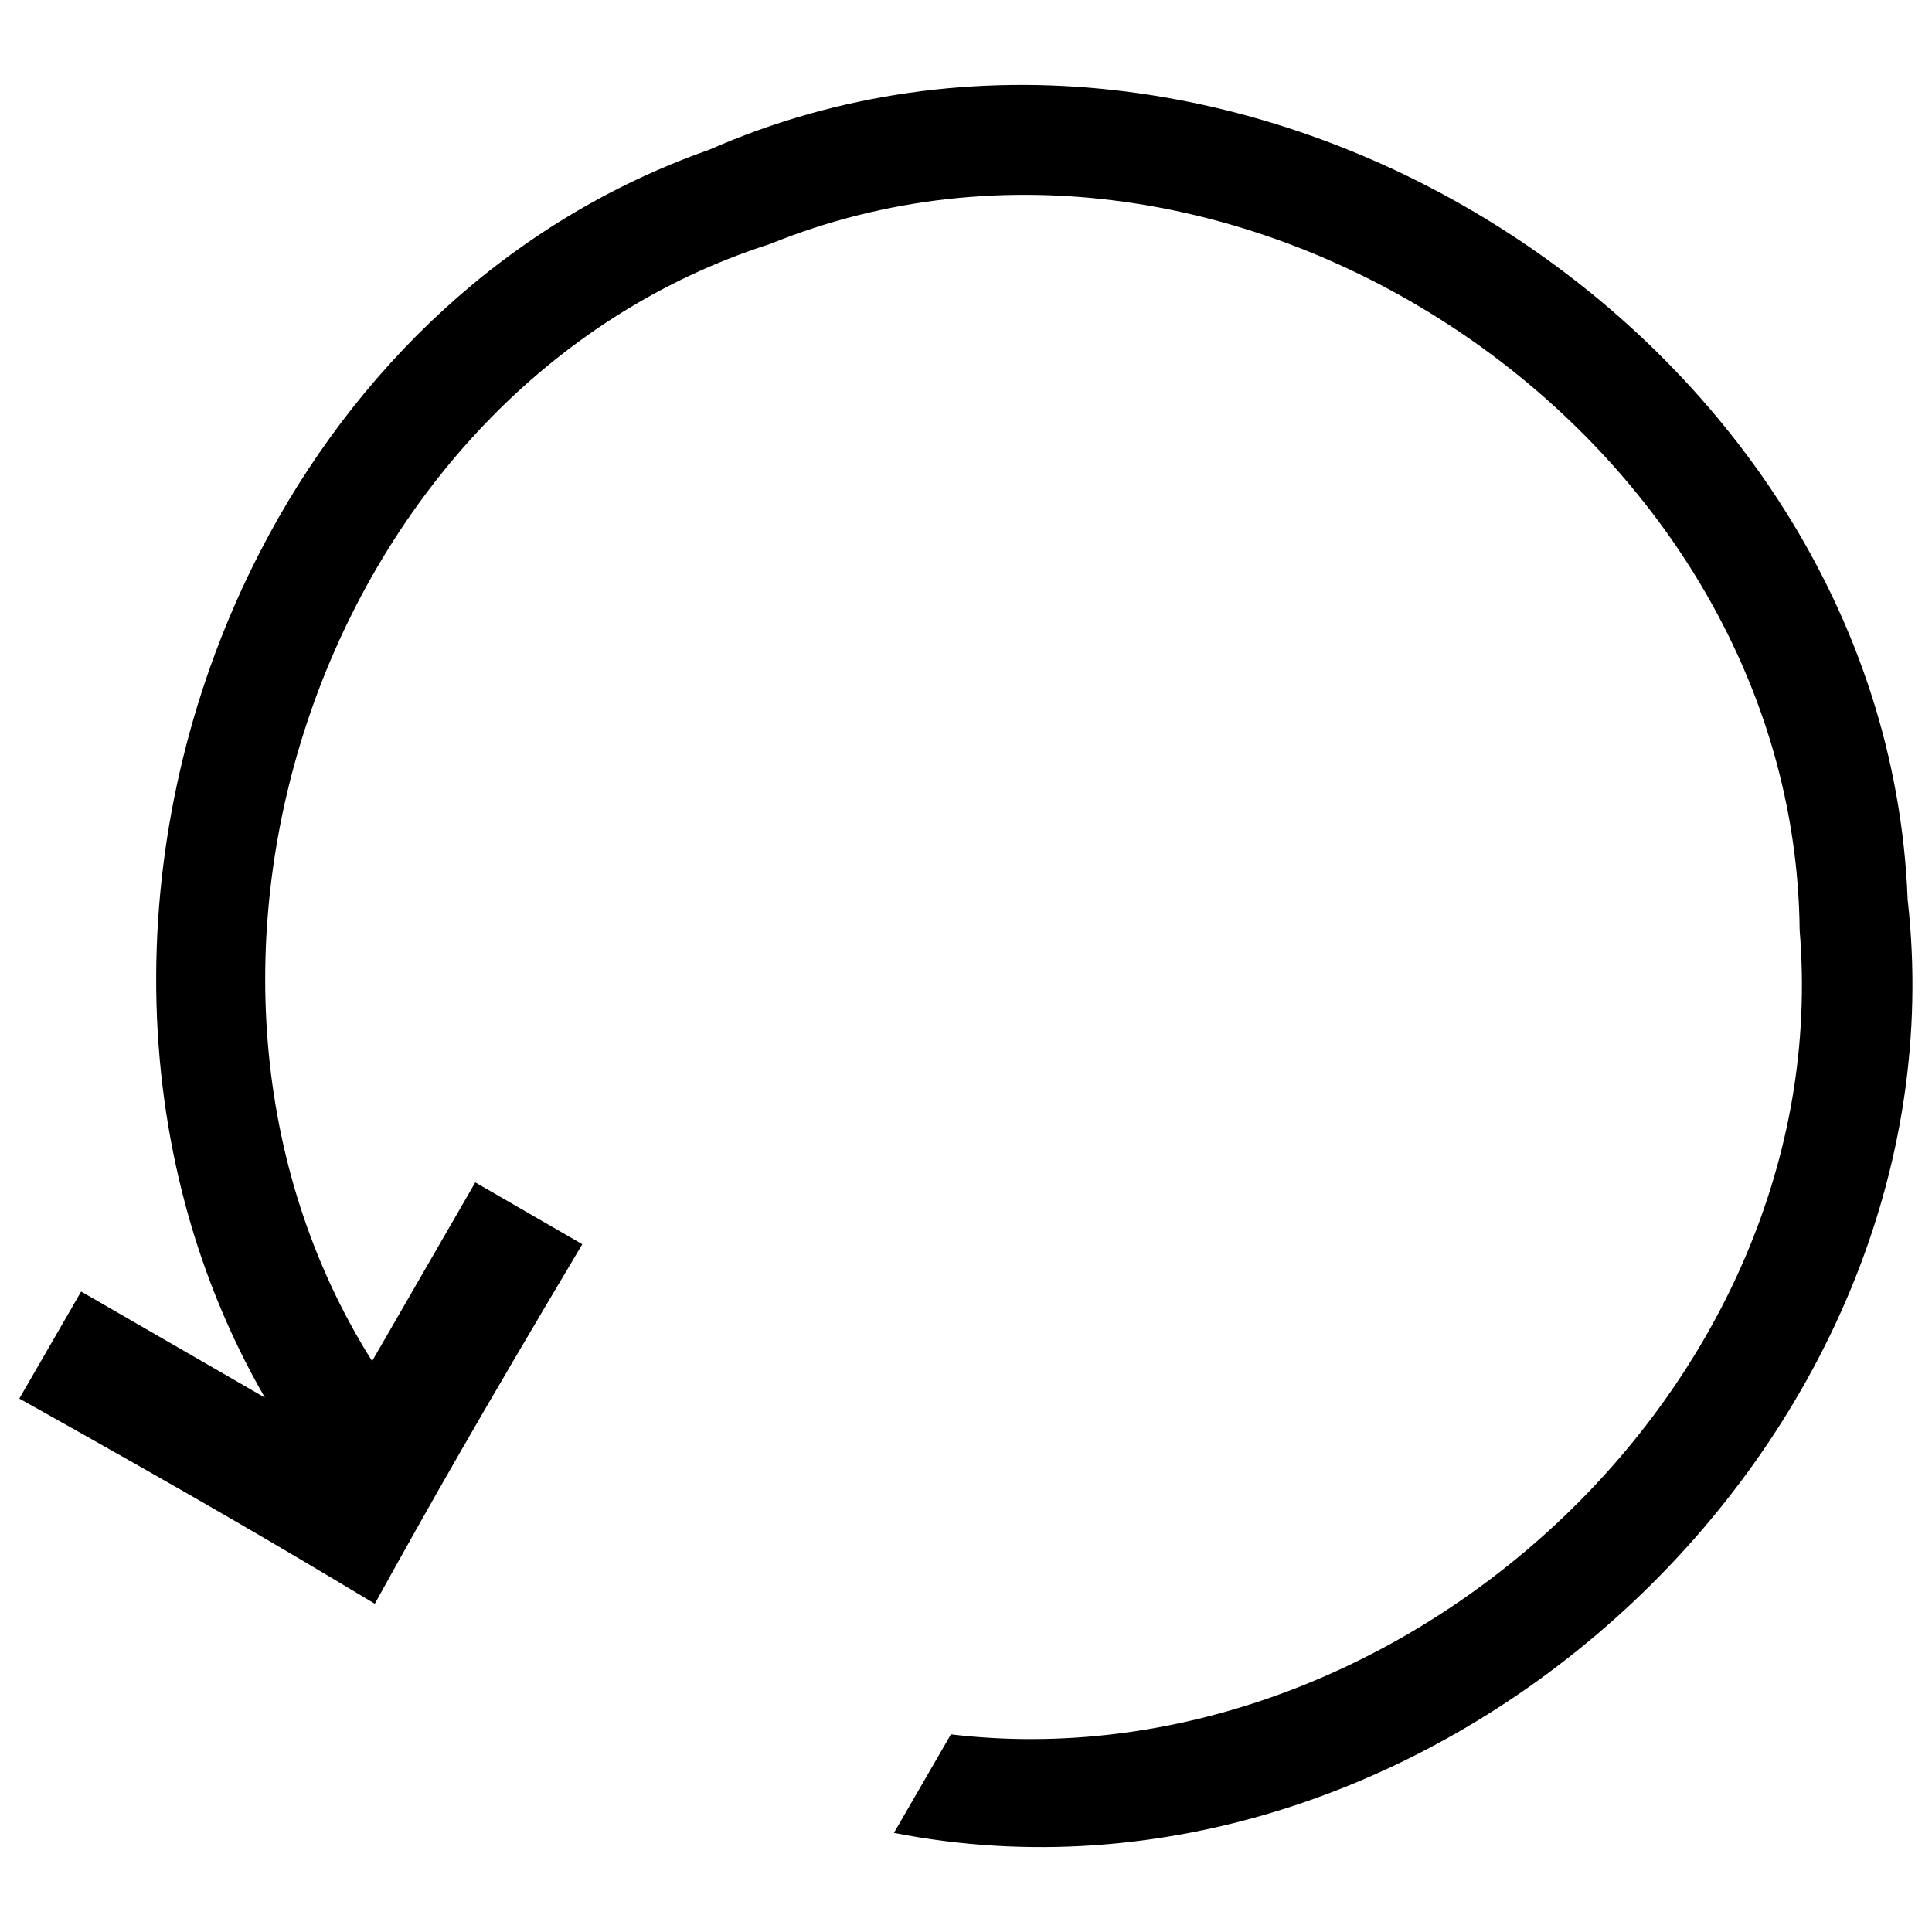
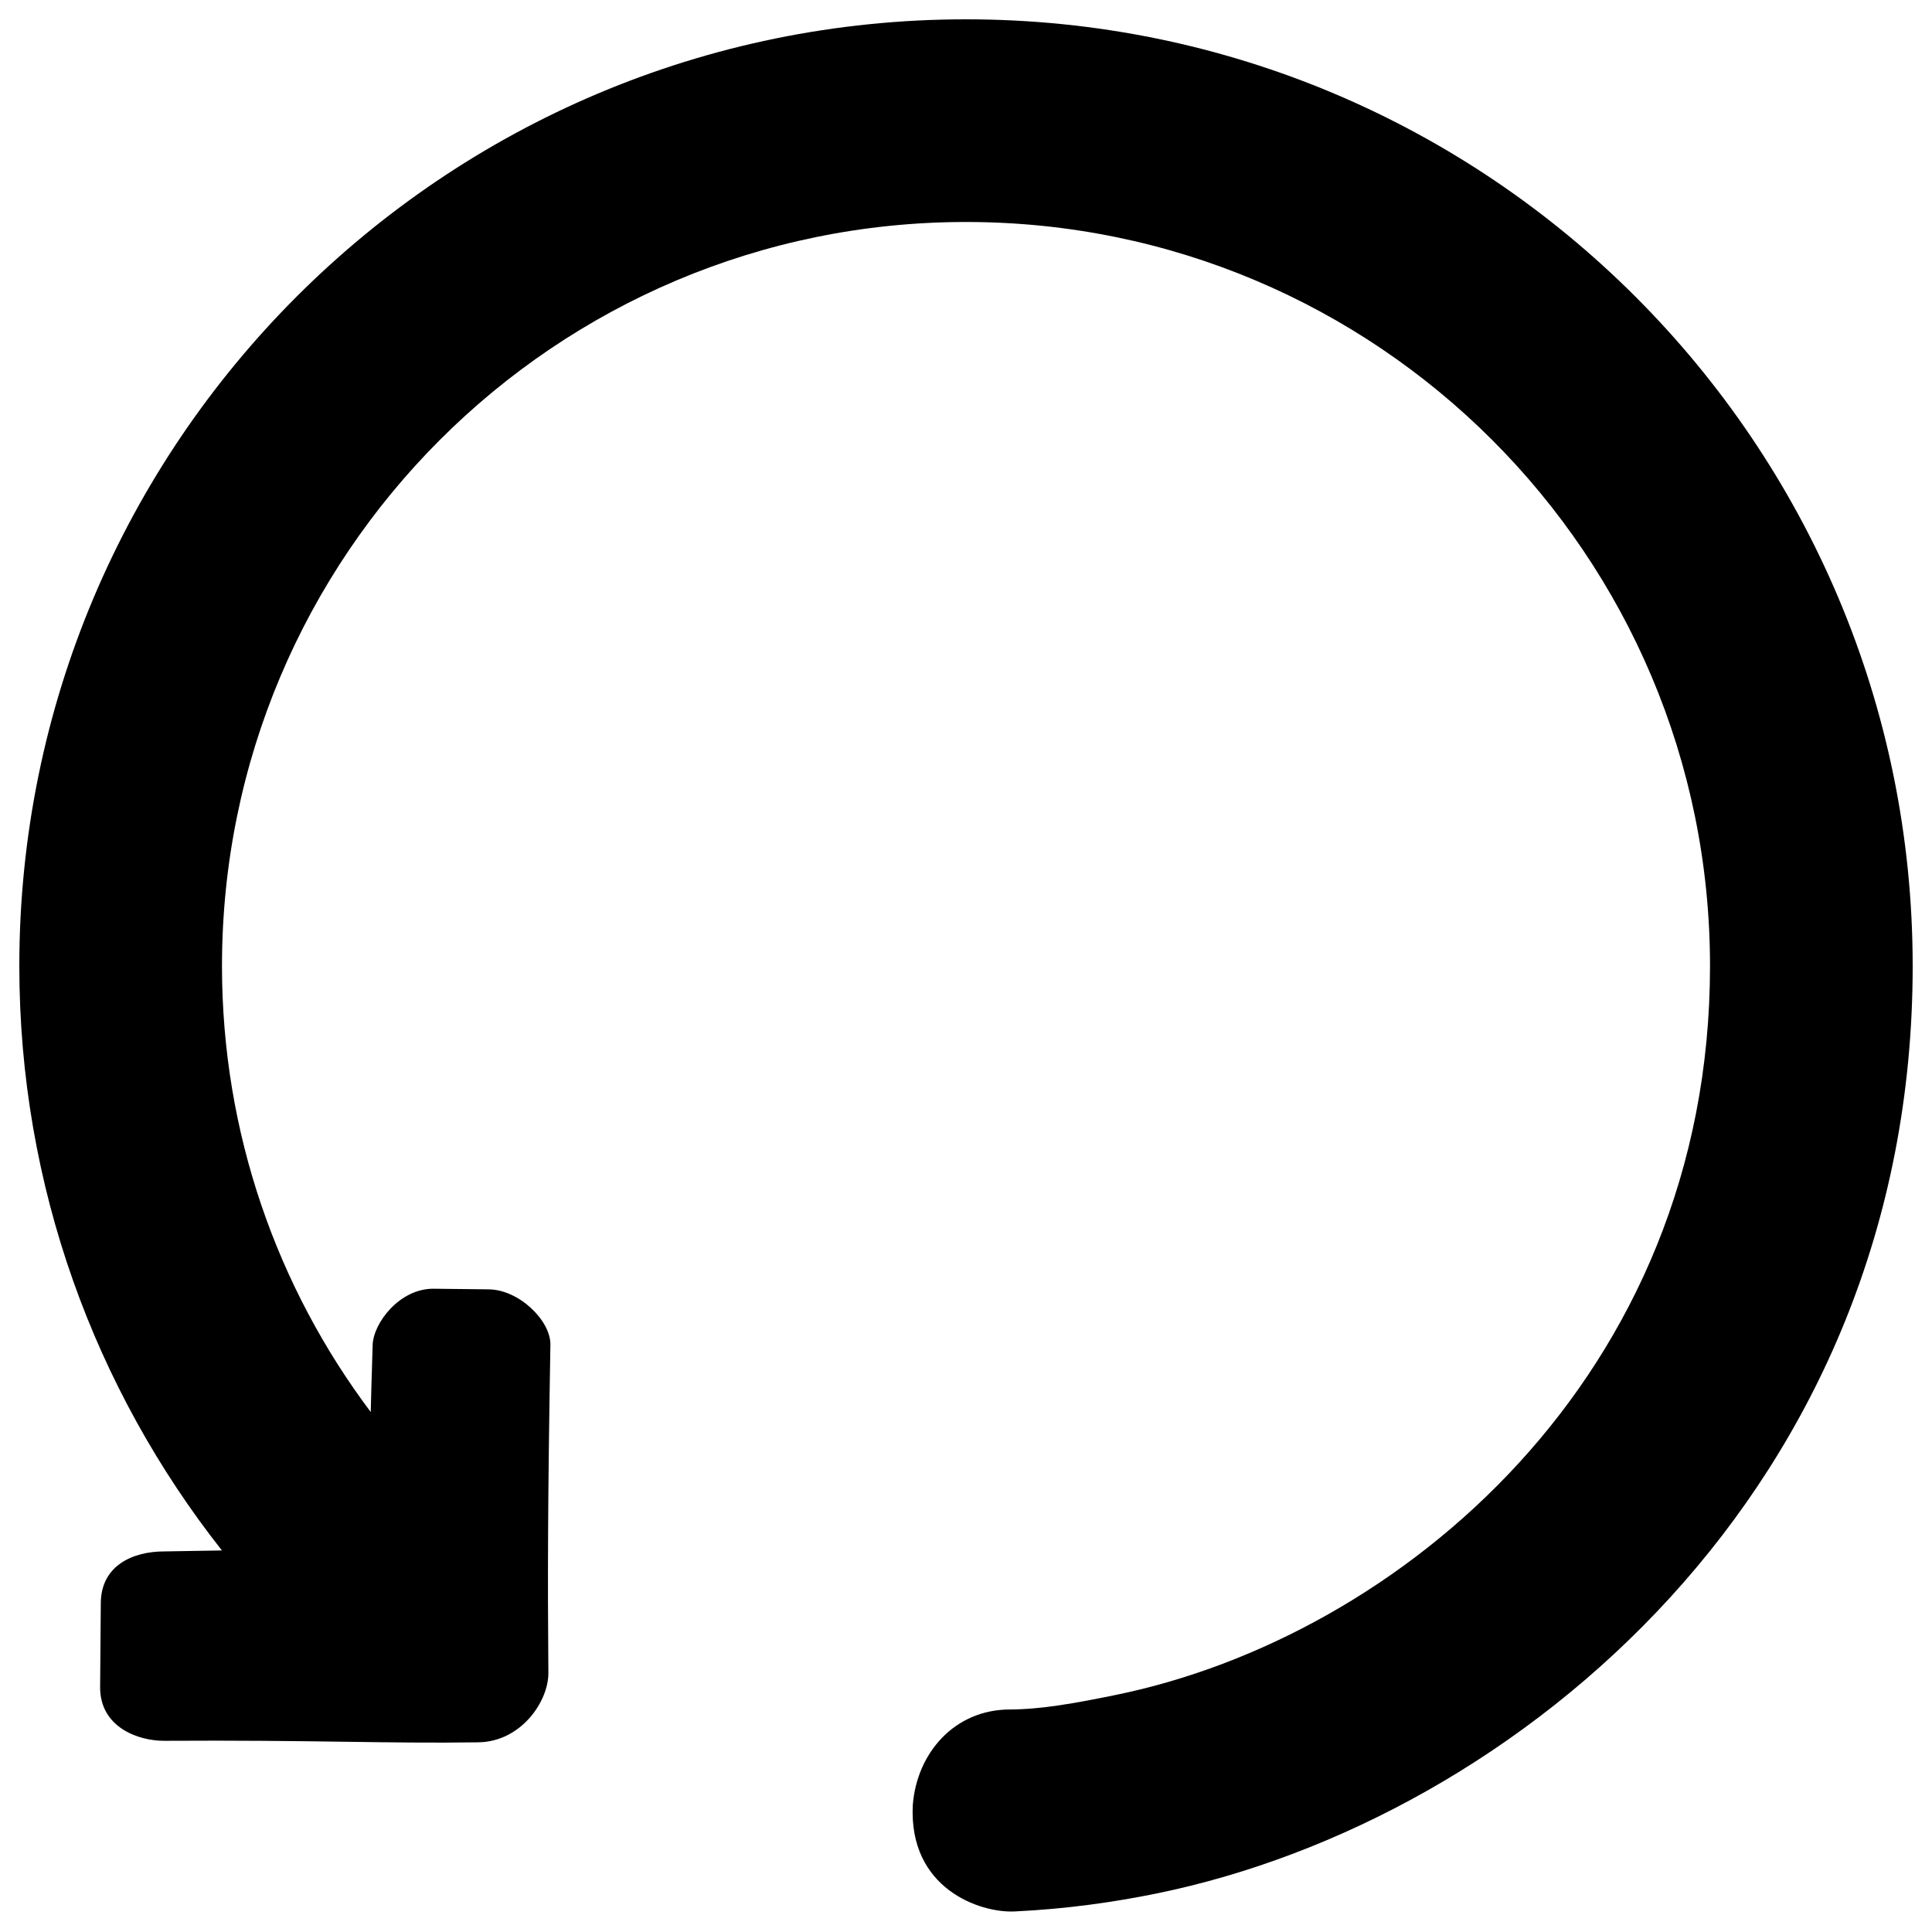
- <svg xmlns="http://www.w3.org/2000/svg" version="1.1" x="0px" y="0px" viewBox="0 0 1000 1000" enable-background="new 0 0 1000 1000" xml:space="preserve">
-   <g>
-     <path d="M134.6,285.6C64.9,420.7,60.1,590,137.1,723.4L42,668.5l-32,55.4c93.1,52.1,133.6,75.9,184,106.2c28.5-51.5,52.8-94.4,107.4-186.1L246,612l-53.4,92.5C65.4,502.7,167.2,200.3,398.8,126.2C638,29.3,929,223.5,931.5,481.5c19.6,236.7-208.9,443.6-439.3,416.2l-29.5,51c277.7,54.4,556.5-201.7,524.7-483.1C976.1,170.8,637.1-41.2,367.1,77.5C262.8,114.2,183.1,191.5,134.6,285.6z" />
-   </g>
+ <svg xmlns="http://www.w3.org/2000/svg" version="1.1" x="0px" y="0px" viewBox="0 0 1000 1000" enable-background="new 0 0 1000 1000" xml:space="preserve" id="svg1">
+   <defs id="defs1" />
+   <path id="path1-7" d="M 500,10 C 229.401,10 10,229.401 10,500 10,614.251 49.257,719.226 114.863,802.514 l -29.881,0.498 c -16.114,0 -32.779,7.199 -32.807,26.9 l -0.352,43.277 c -0.133,20.923 19.897,27.926 33.158,27.846 78.184,-0.47 114.613,1.498 162.633,0.785 22.211,-0.33 36.348,-21.312 36.225,-35.951 -0.41,-48.879 -0.309,-90.474 1.049,-169.863 0.212,-12.376 -16.223,-28.537 -32.006,-28.639 l -28.475,-0.324 c -17.655,-0.114 -31.108,17.794 -31.516,28.963 -0.408,11.169 -0.998,34.863 -0.998,34.863 C 143.579,666.551 114.9,586.653 114.9,500 114.9,287.301 287.301,114.9 500,114.9 c 212.699,0 385.1,172.4 385.1,385.1 0,212.849 -161.346,347.375 -307.484,377.276 -21.722,4.444 -38.677,7.481 -55.099,7.552 -28.59,0.124 -48.022,22.646 -50.059,49.519 -2.166,43.118 34.615,55.885 52.757,55.015 26.732,-1.282 51.405,-4.79 73.533,-9.318 C 785.49,941.826 990,769.965 990,500 990,229.401 770.599,10 500,10 Z" />
</svg>
